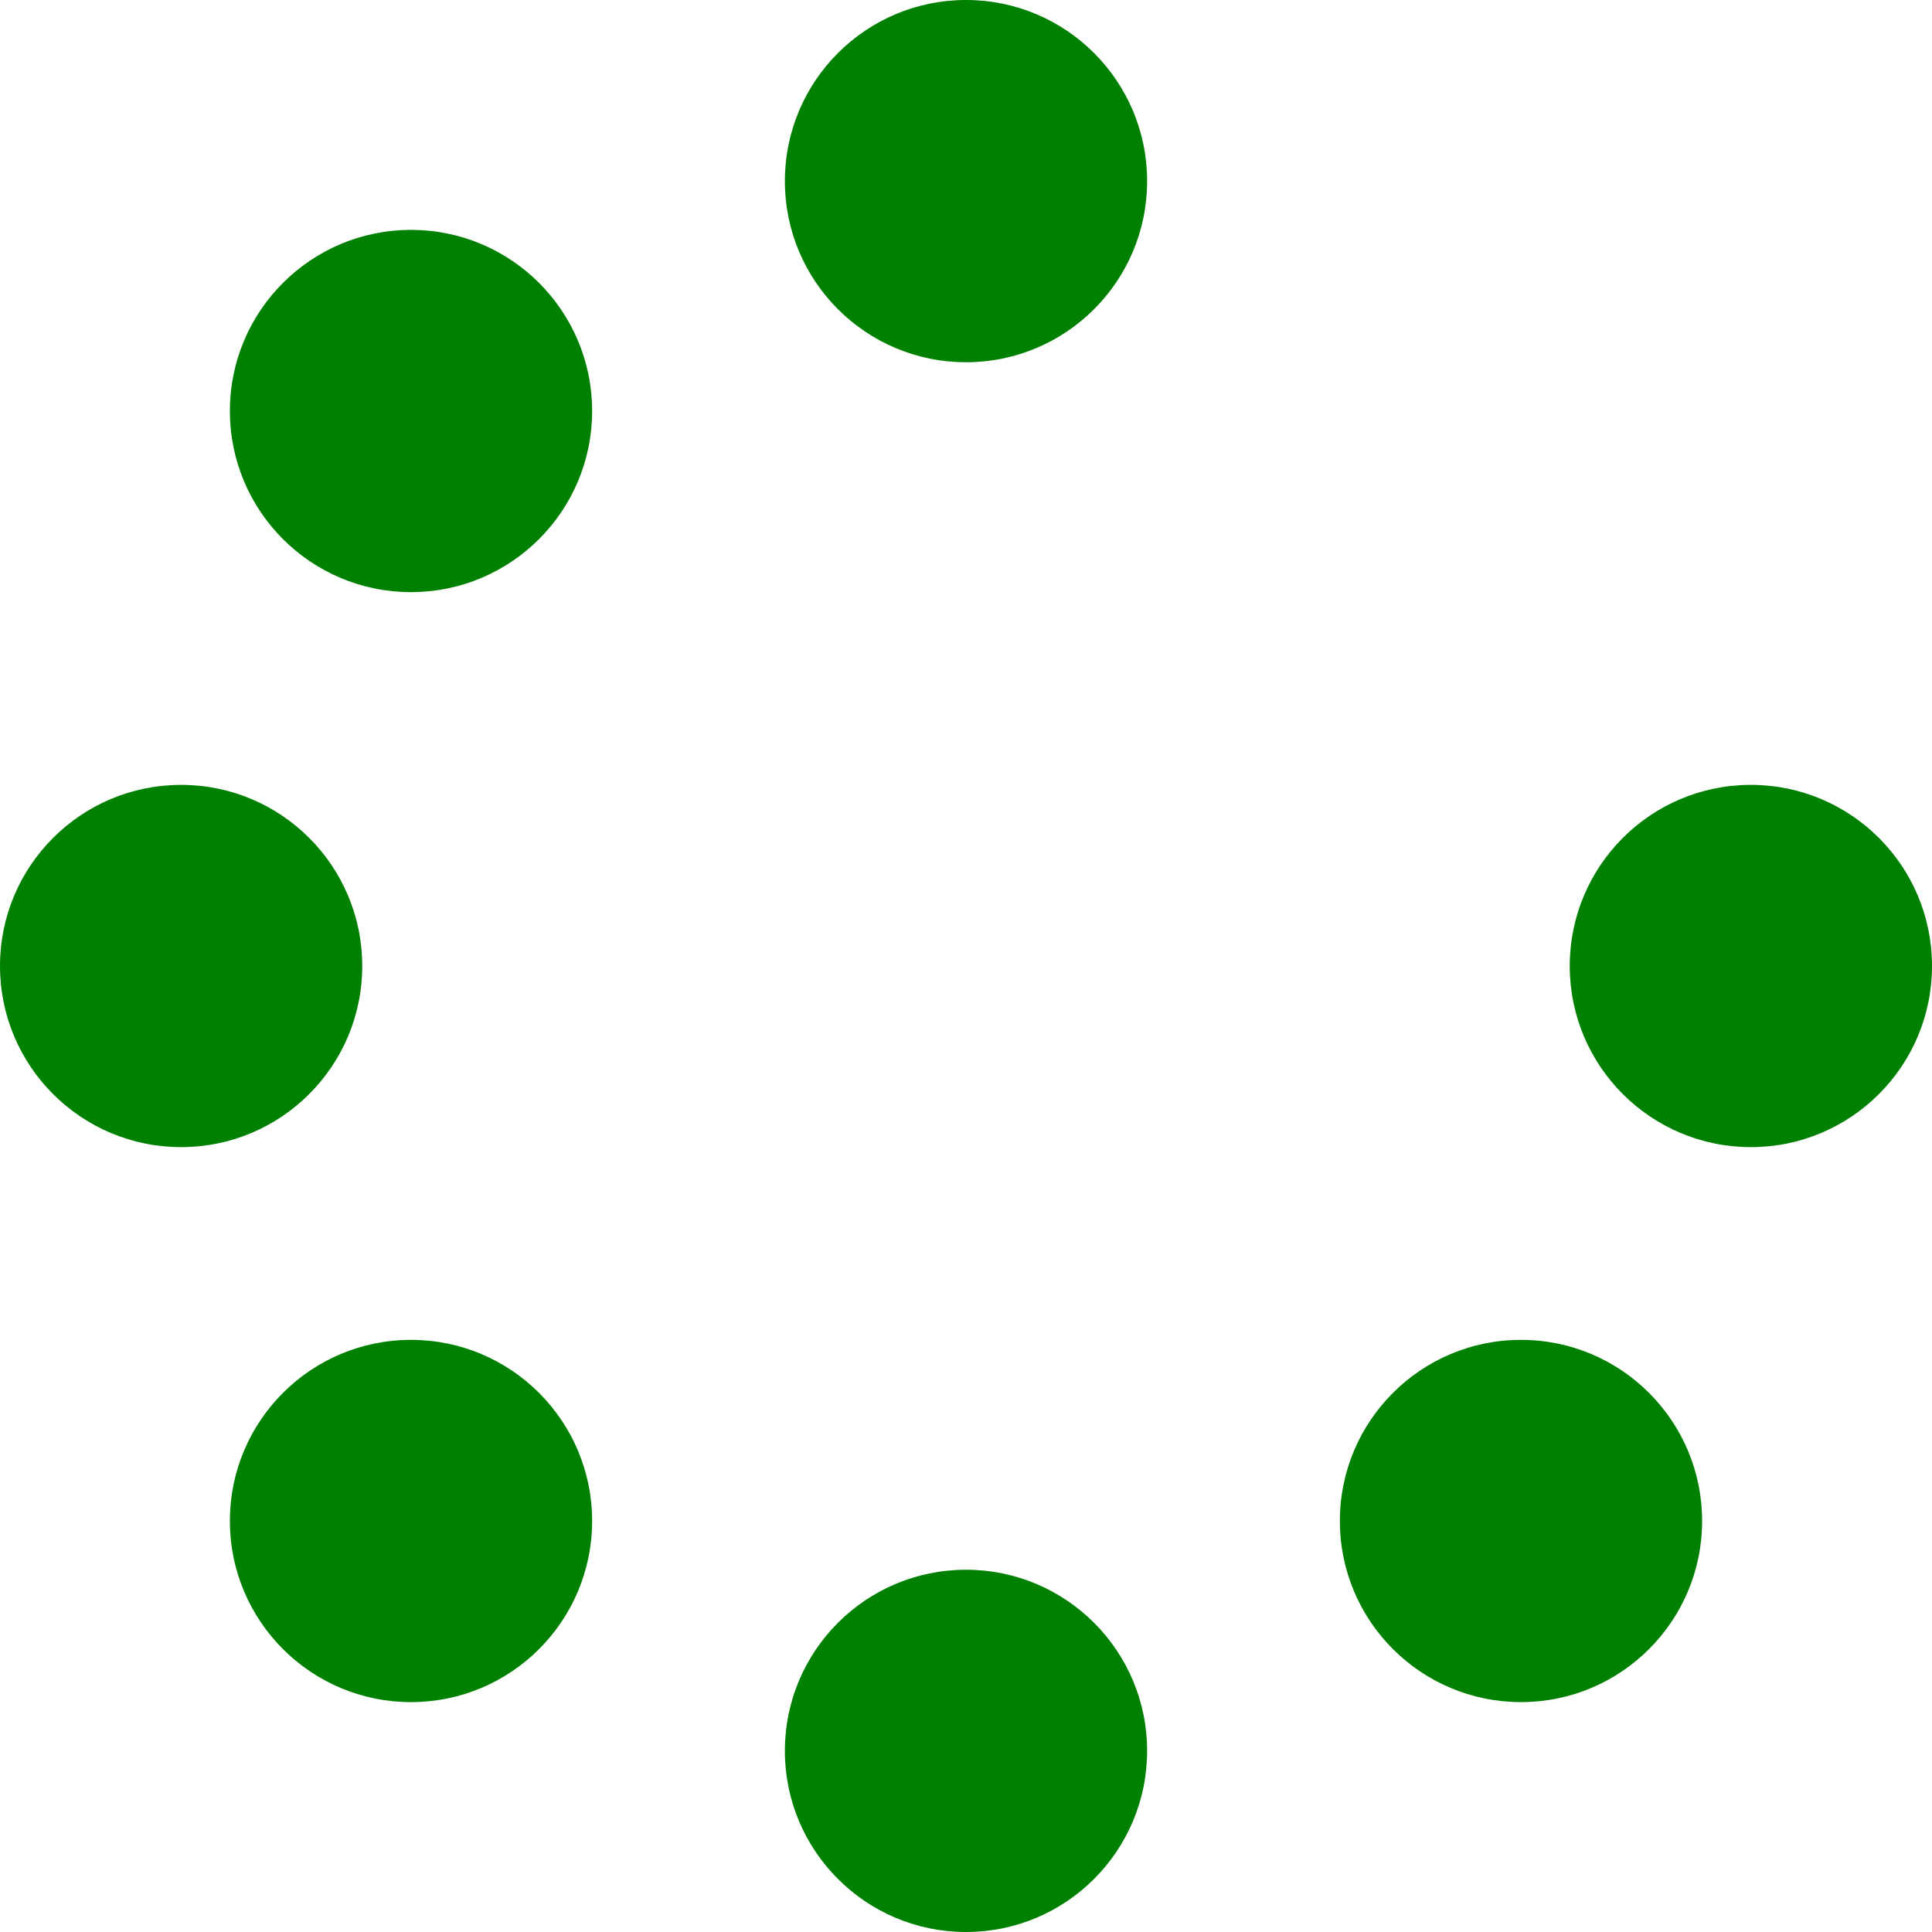
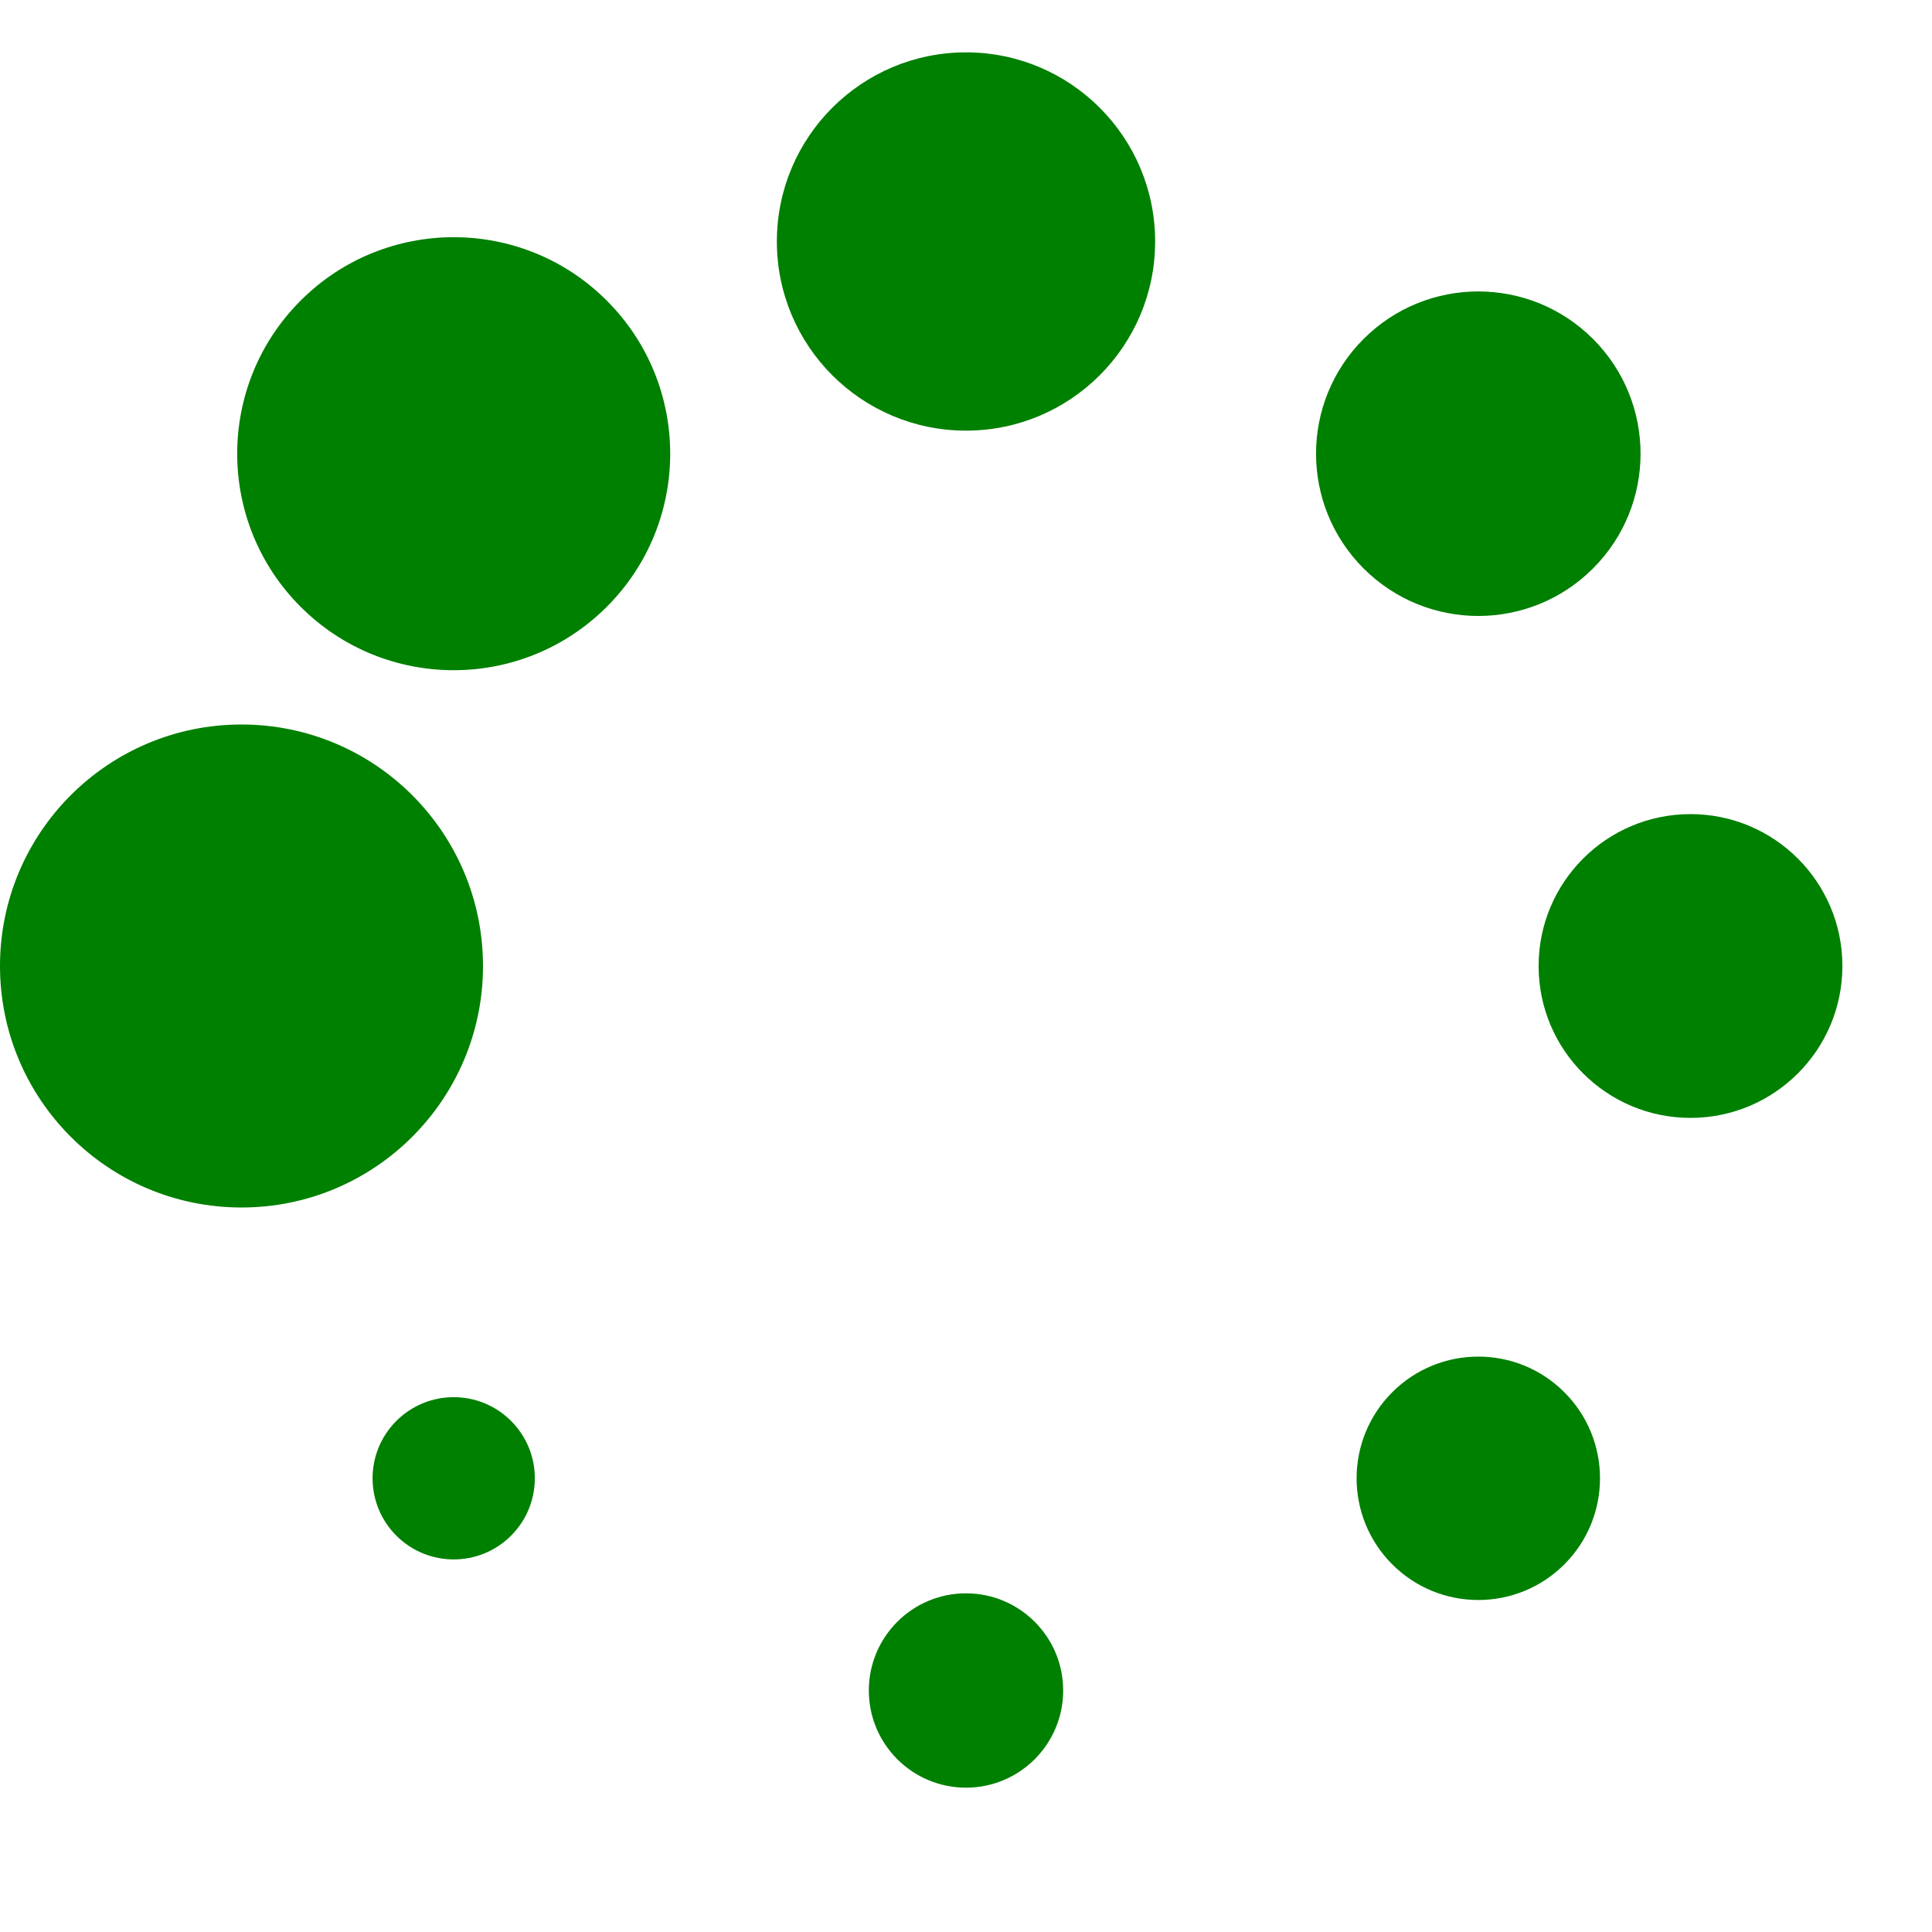
- <svg xmlns="http://www.w3.org/2000/svg" aria-hidden="true" focusable="false" data-prefix="fas" data-icon="spinner" class="svg-inline--fa fa-spinner fa-w-16" role="img" viewBox="0 0 512 512">
-   <path fill="green" d="M304 48c0 26.51-21.49 48-48 48s-48-21.49-48-48 21.49-48 48-48 48 21.49 48 48zm-48 368c-26.51 0-48 21.49-48 48s21.49 48 48 48 48-21.49 48-48-21.49-48-48-48zm208-208c-26.51 0-48 21.49-48 48s21.49 48 48 48 48-21.49 48-48-21.49-48-48-48zM96 256c0-26.51-21.49-48-48-48S0 229.49 0 256s21.49 48 48 48 48-21.49 48-48zm12.922 99.078c-26.51 0-48 21.49-48 48s21.49 48 48 48 48-21.49 48-48c0-26.509-21.491-48-48-48zm294.156 0c-26.51 0-48 21.49-48 48s21.49 48 48 48 48-21.49 48-48c0-26.509-21.49-48-48-48zM108.922 60.922c-26.51 0-48 21.49-48 48s21.49 48 48 48 48-21.49 48-48-21.491-48-48-48z" />
+ <svg xmlns="http://www.w3.org/2000/svg" version="1.0" width="100px" height="100px" viewBox="0 0 128 128" xml:space="preserve">
+   <g>
+     <circle cx="16" cy="64" r="16" fill="green" />
+     <circle cx="16" cy="64" r="14.344" fill="green" transform="rotate(45 64 64)" />
+     <circle cx="16" cy="64" r="12.531" fill="green" transform="rotate(90 64 64)" />
+     <circle cx="16" cy="64" r="10.75" fill="green" transform="rotate(135 64 64)" />
+     <circle cx="16" cy="64" r="10.063" fill="green" transform="rotate(180 64 64)" />
+     <circle cx="16" cy="64" r="8.063" fill="green" transform="rotate(225 64 64)" />
+     <circle cx="16" cy="64" r="6.438" fill="green" transform="rotate(270 64 64)" />
+     <circle cx="16" cy="64" r="5.375" fill="green" transform="rotate(315 64 64)" />
+     <animateTransform attributeName="transform" type="rotate" values="0 64 64;315 64 64;270 64 64;225 64 64;180 64 64;135 64 64;90 64 64;45 64 64" calcMode="discrete" dur="720ms" repeatCount="indefinite" />
+   </g>
</svg>
